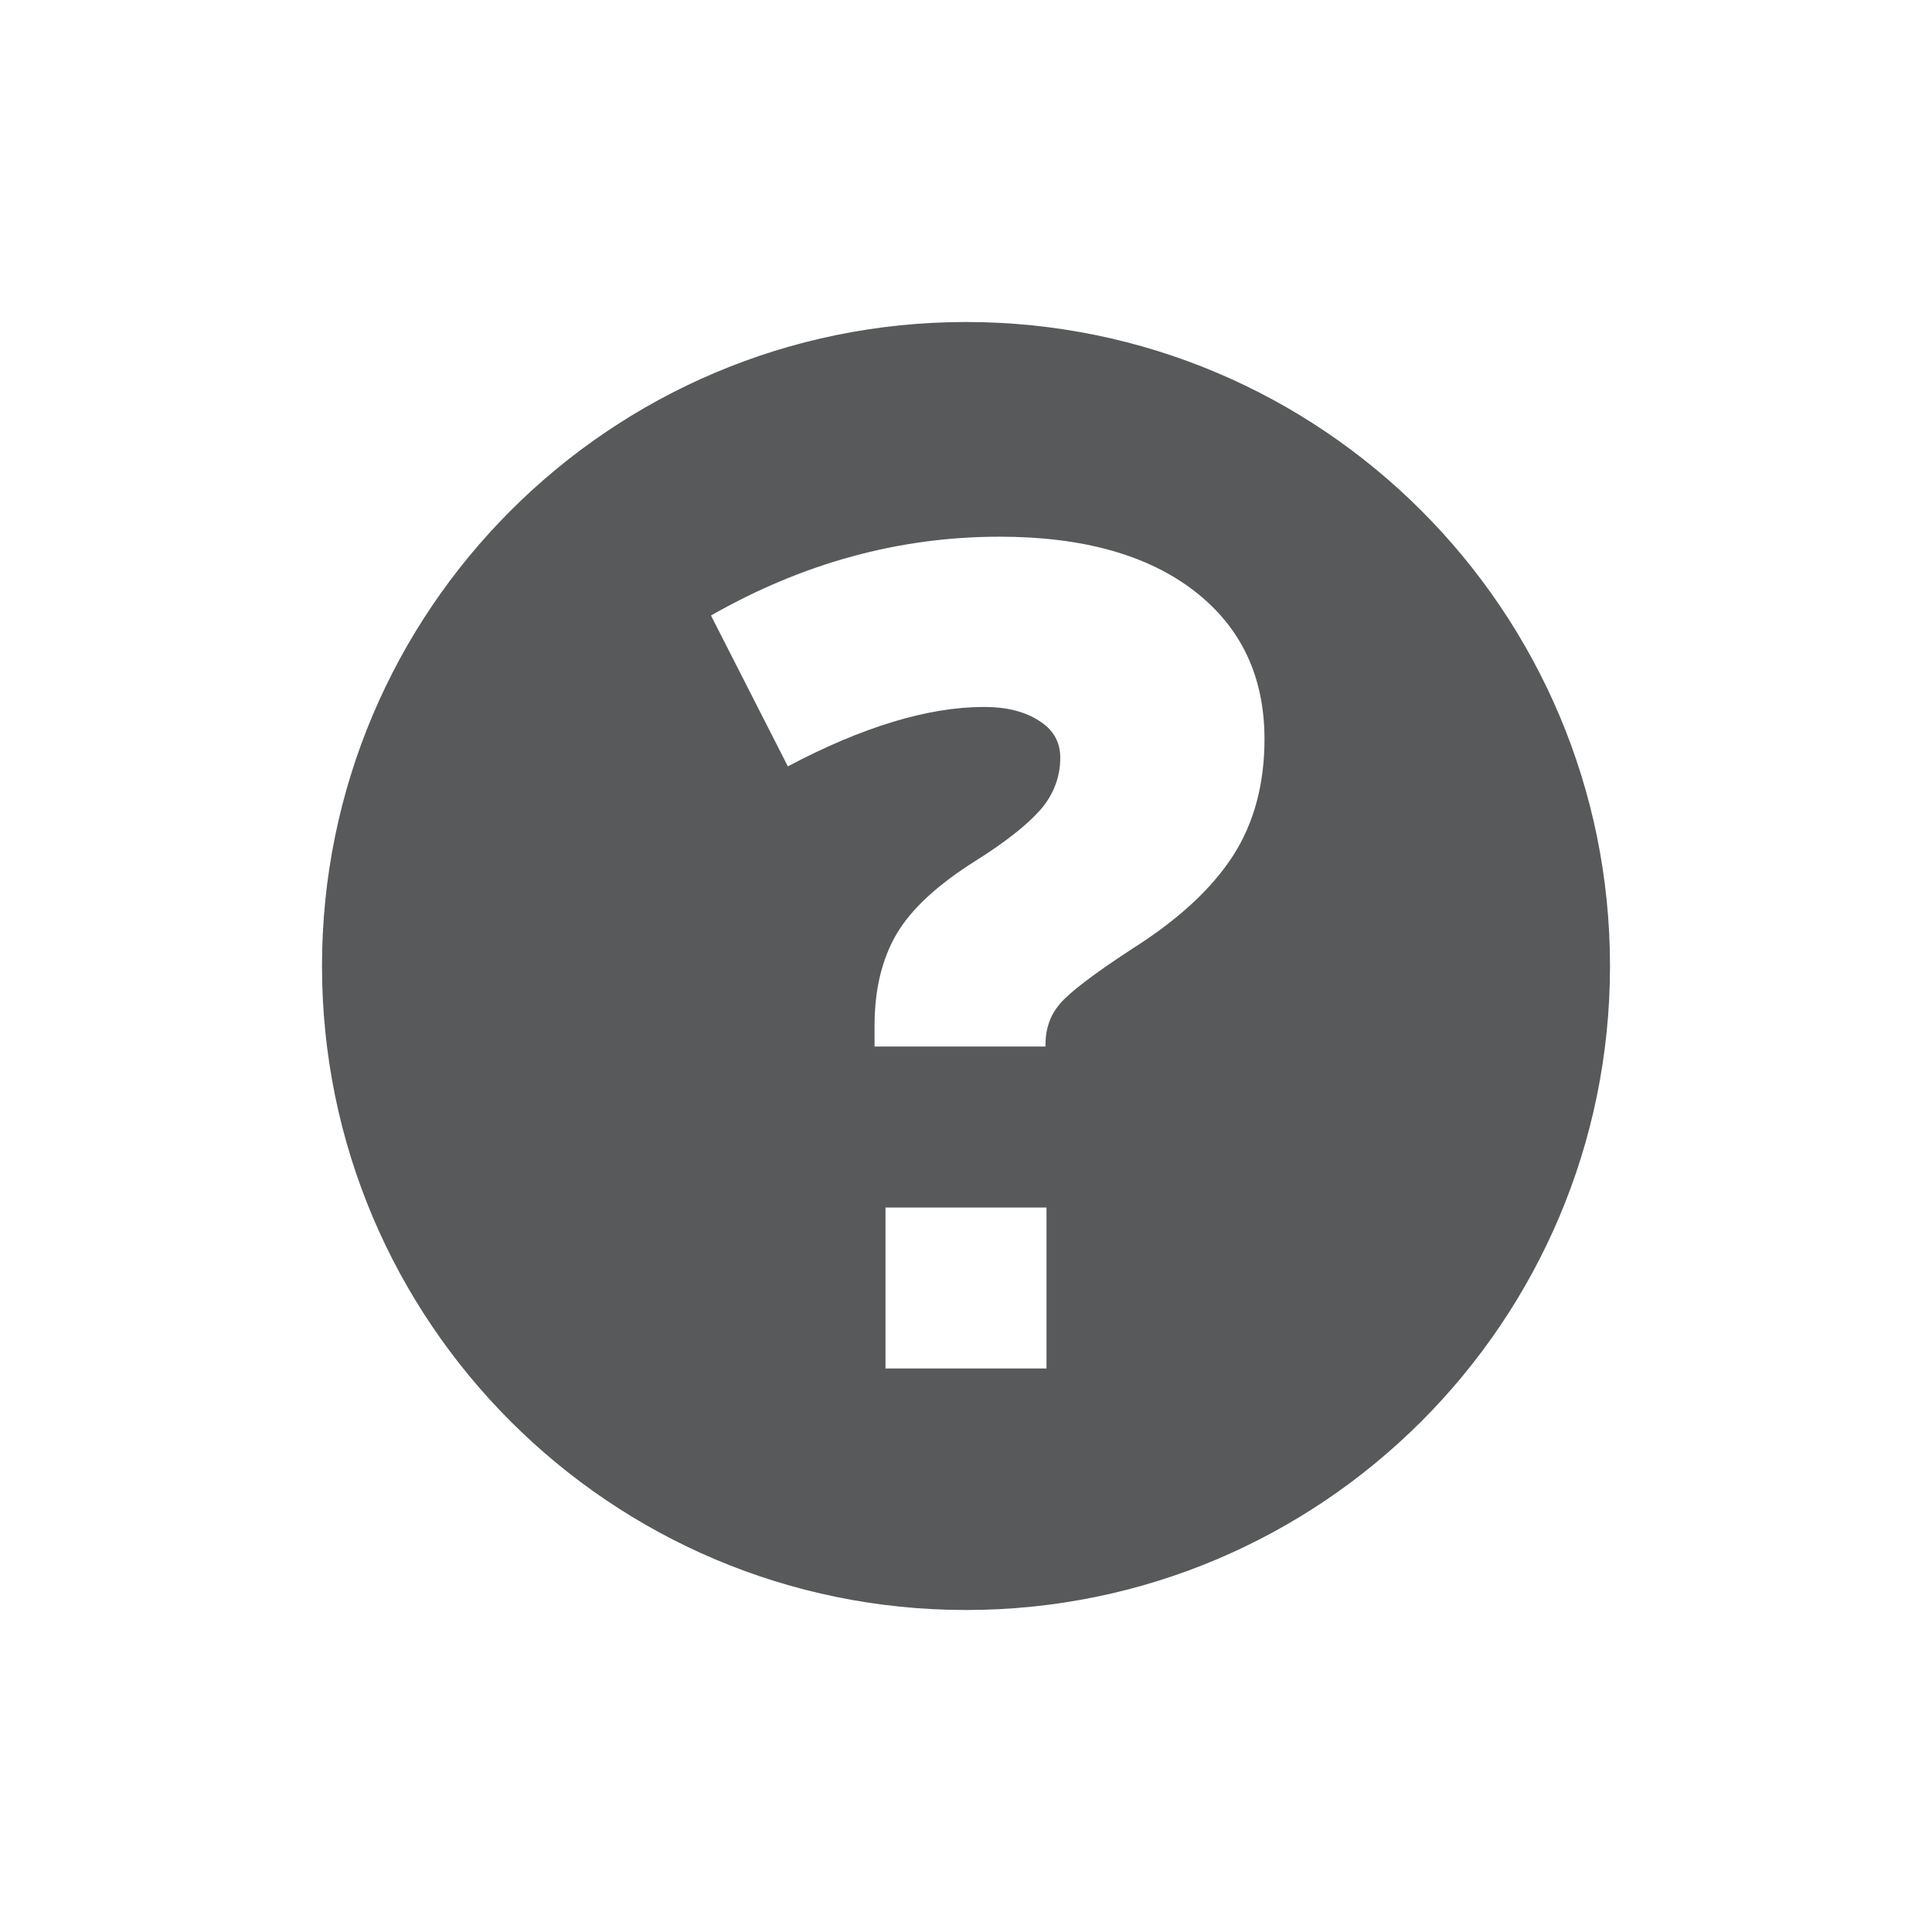
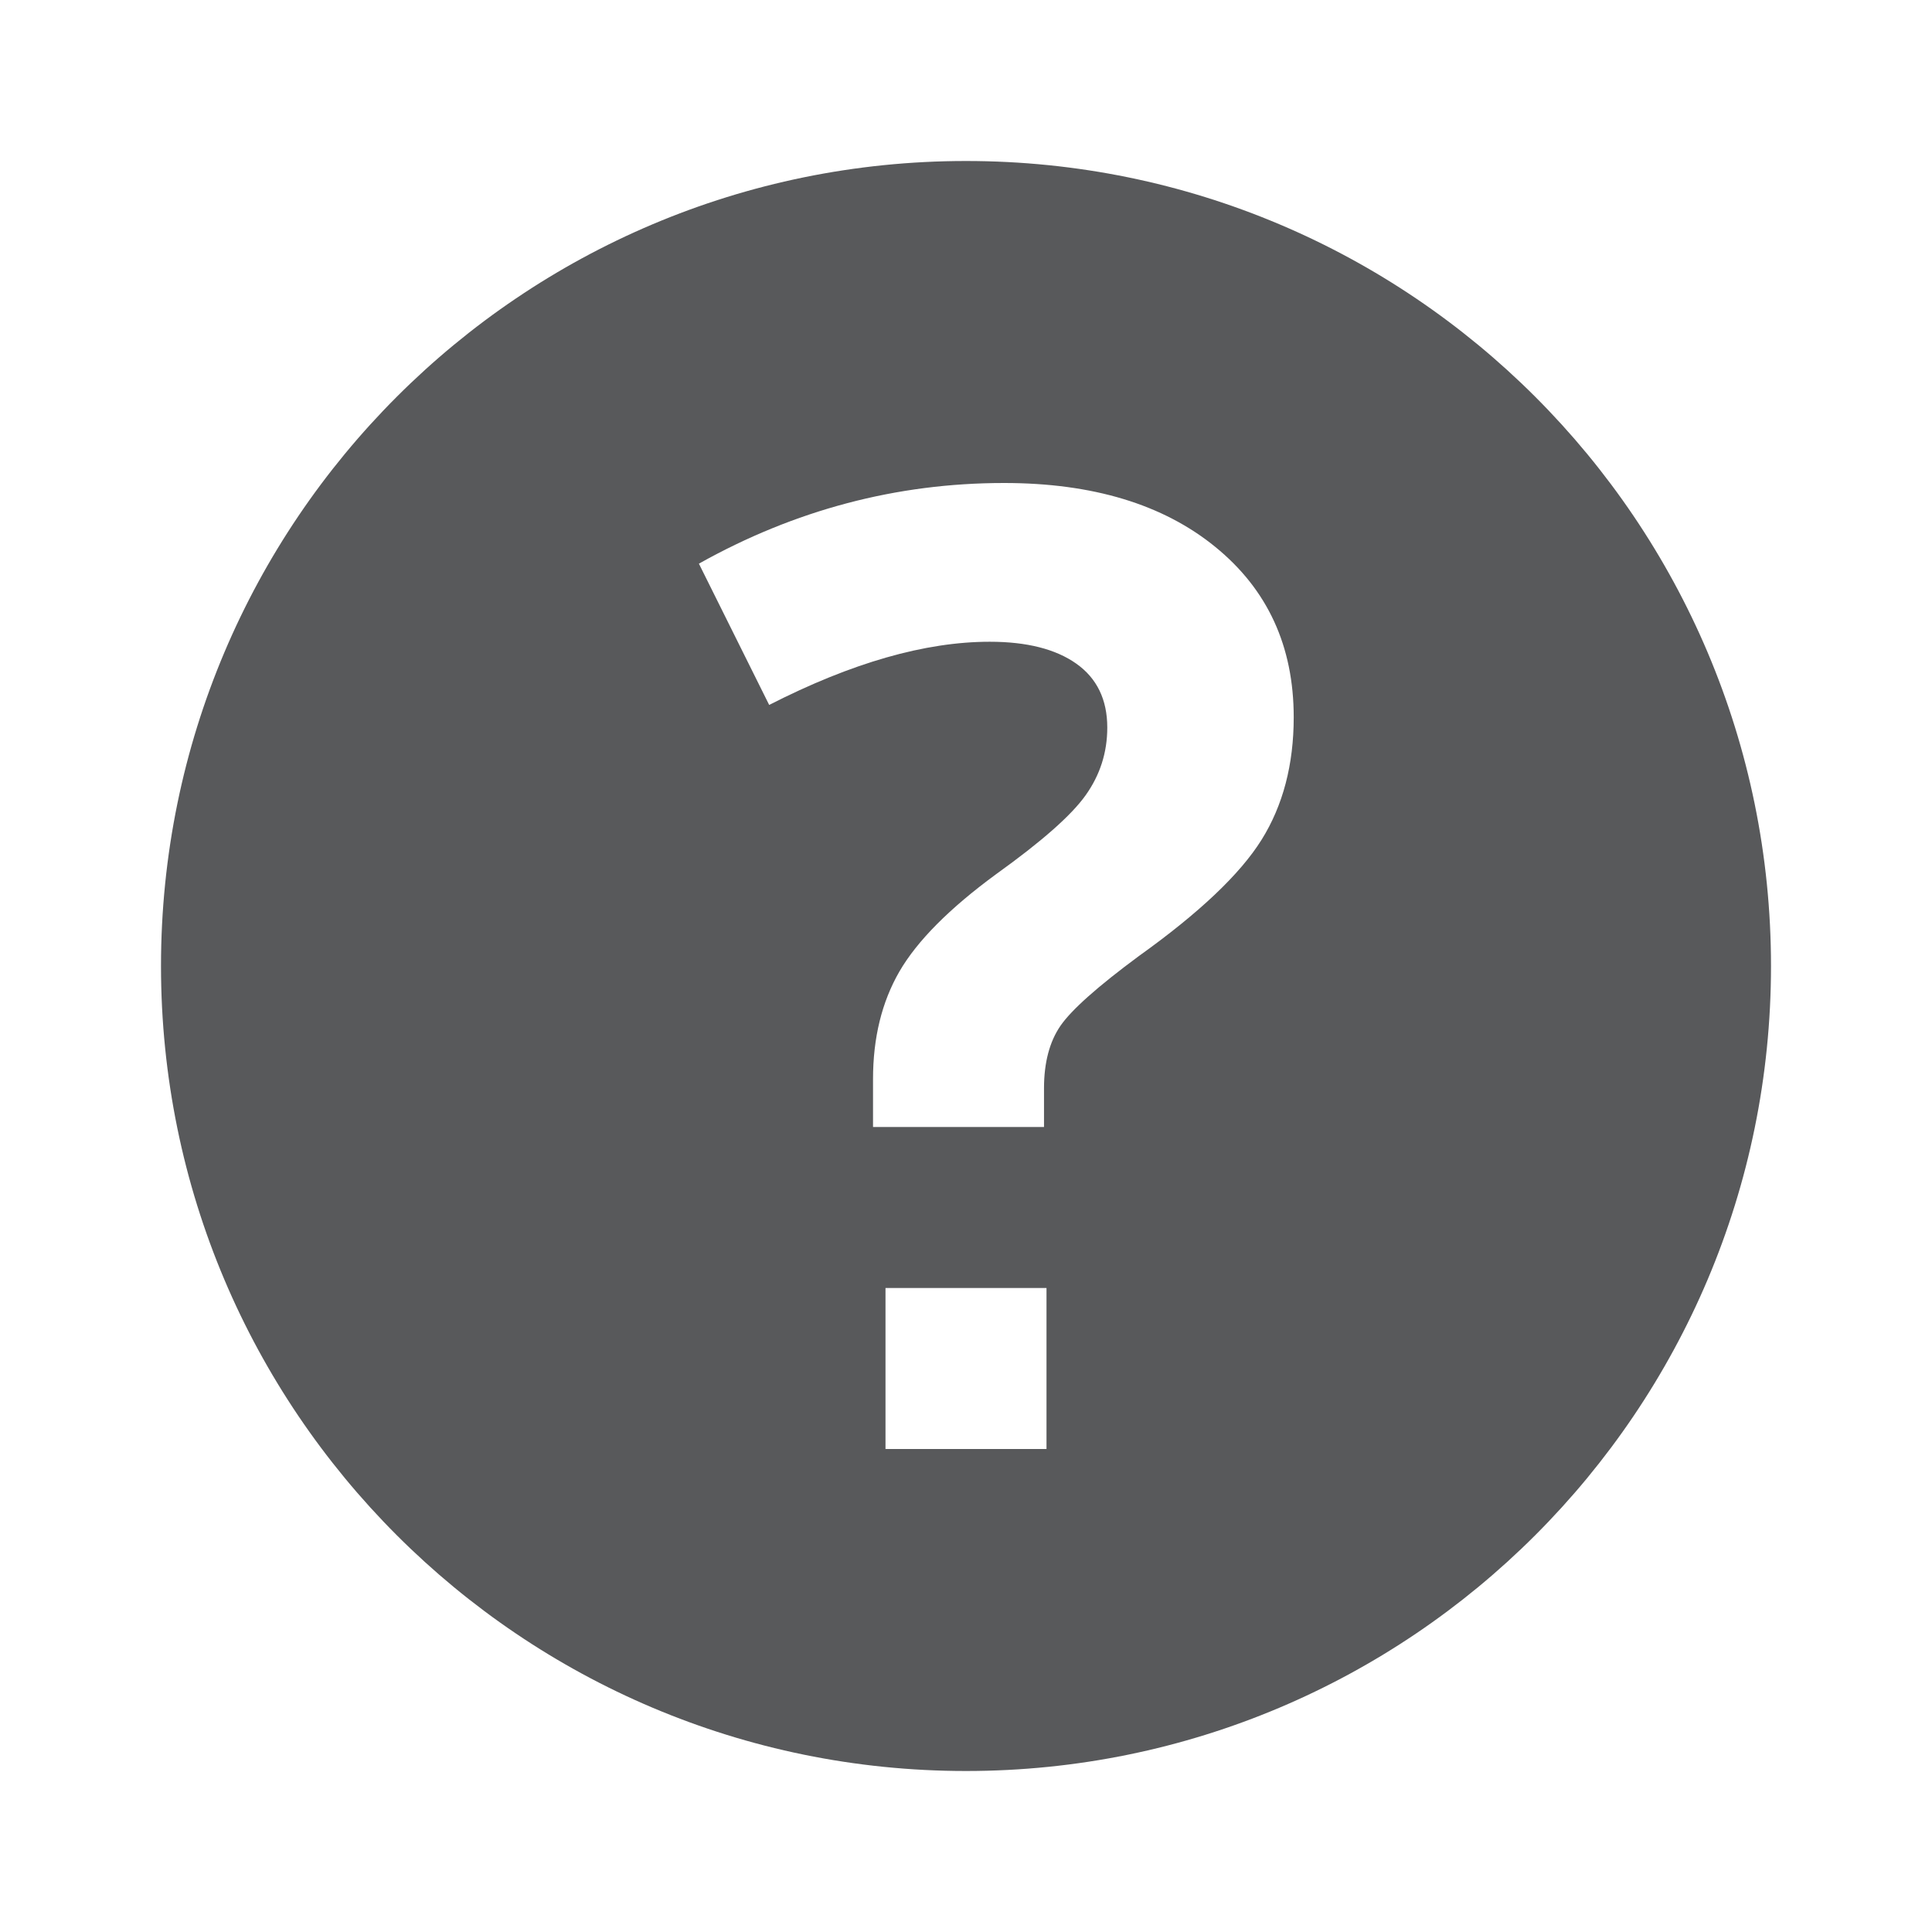
<svg xmlns="http://www.w3.org/2000/svg" version="1.1" x="0px" y="0px" viewBox="0 0 24 24" enable-background="new 0 0 24 24" xml:space="preserve">
  <g id="Structural_Icons">
    <g id="minus">
	</g>
    <g id="minus-small">
	</g>
    <g id="plus_1_">
	</g>
    <g id="plus-small">
	</g>
    <g id="ellipsis">
	</g>
    <g id="checkmark">
	</g>
    <g id="menu">
	</g>
    <g id="cross">
	</g>
    <g id="arrow">
	</g>
  </g>
  <g id="Form_Icons">
    <g id="attachment">
	</g>
  </g>
  <g id="Status_Icons">
    <g id="bell">
	</g>
-     <path fill="#58595B" d="M12,4c-4.419,0-8,3.583-8,8c0,4.418,3.581,8,8,8c4.418,0,8-3.582,8-8C20,7.583,16.418,4,12,4z M13,17h-2v-2   h2V17z M15.32,10.626c-0.263,0.408-0.675,0.792-1.247,1.155c-0.479,0.312-0.781,0.542-0.906,0.688   c-0.123,0.144-0.18,0.315-0.18,0.511V13h-2.123v-0.261c0-0.447,0.093-0.83,0.276-1.141c0.185-0.311,0.512-0.611,0.981-0.906   c0.373-0.234,0.639-0.446,0.805-0.634c0.162-0.188,0.245-0.405,0.245-0.647c0-0.193-0.086-0.348-0.266-0.459   c-0.175-0.113-0.401-0.17-0.68-0.17c-0.695,0-1.508,0.246-2.438,0.738L8.832,7.646c1.145-0.653,2.34-0.979,3.587-0.979   c1.023,0,1.834,0.224,2.417,0.674c0.583,0.451,0.872,1.065,0.872,1.842C15.708,9.739,15.578,10.222,15.32,10.626z" />
+     <path fill="#58595B" d="M12,2C6.477,2,2,6.477,2,12c0,5.523,4.477,10,10,10s10-4.477,10-10C22,6.477,17.523,2,12,2z M13,18h-2v-2h2   V18z M15.671,10.433c-0.267,0.427-0.775,0.908-1.523,1.443c-0.513,0.379-0.837,0.668-0.974,0.866   c-0.136,0.198-0.205,0.457-0.205,0.778V14h-2.124v-0.594c0-0.513,0.109-0.959,0.328-1.338c0.22-0.379,0.62-0.783,1.203-1.21   c0.56-0.402,0.931-0.727,1.11-0.979c0.179-0.251,0.269-0.531,0.269-0.841c0-0.347-0.128-0.612-0.385-0.794   c-0.256-0.181-0.615-0.272-1.075-0.272c-0.802,0-1.714,0.261-2.74,0.785L8.682,7.002C9.873,6.335,11.137,6,12.473,6   c1.1,0,1.975,0.265,2.624,0.794c0.65,0.529,0.974,1.234,0.974,2.116C16.071,9.497,15.938,10.006,15.671,10.433z" />
  </g>
  <g id="Action_Icons">
</g>
  <g id="Navigation_Icons">
</g>
  <g id="PLAYGROUND">
</g>
</svg>
